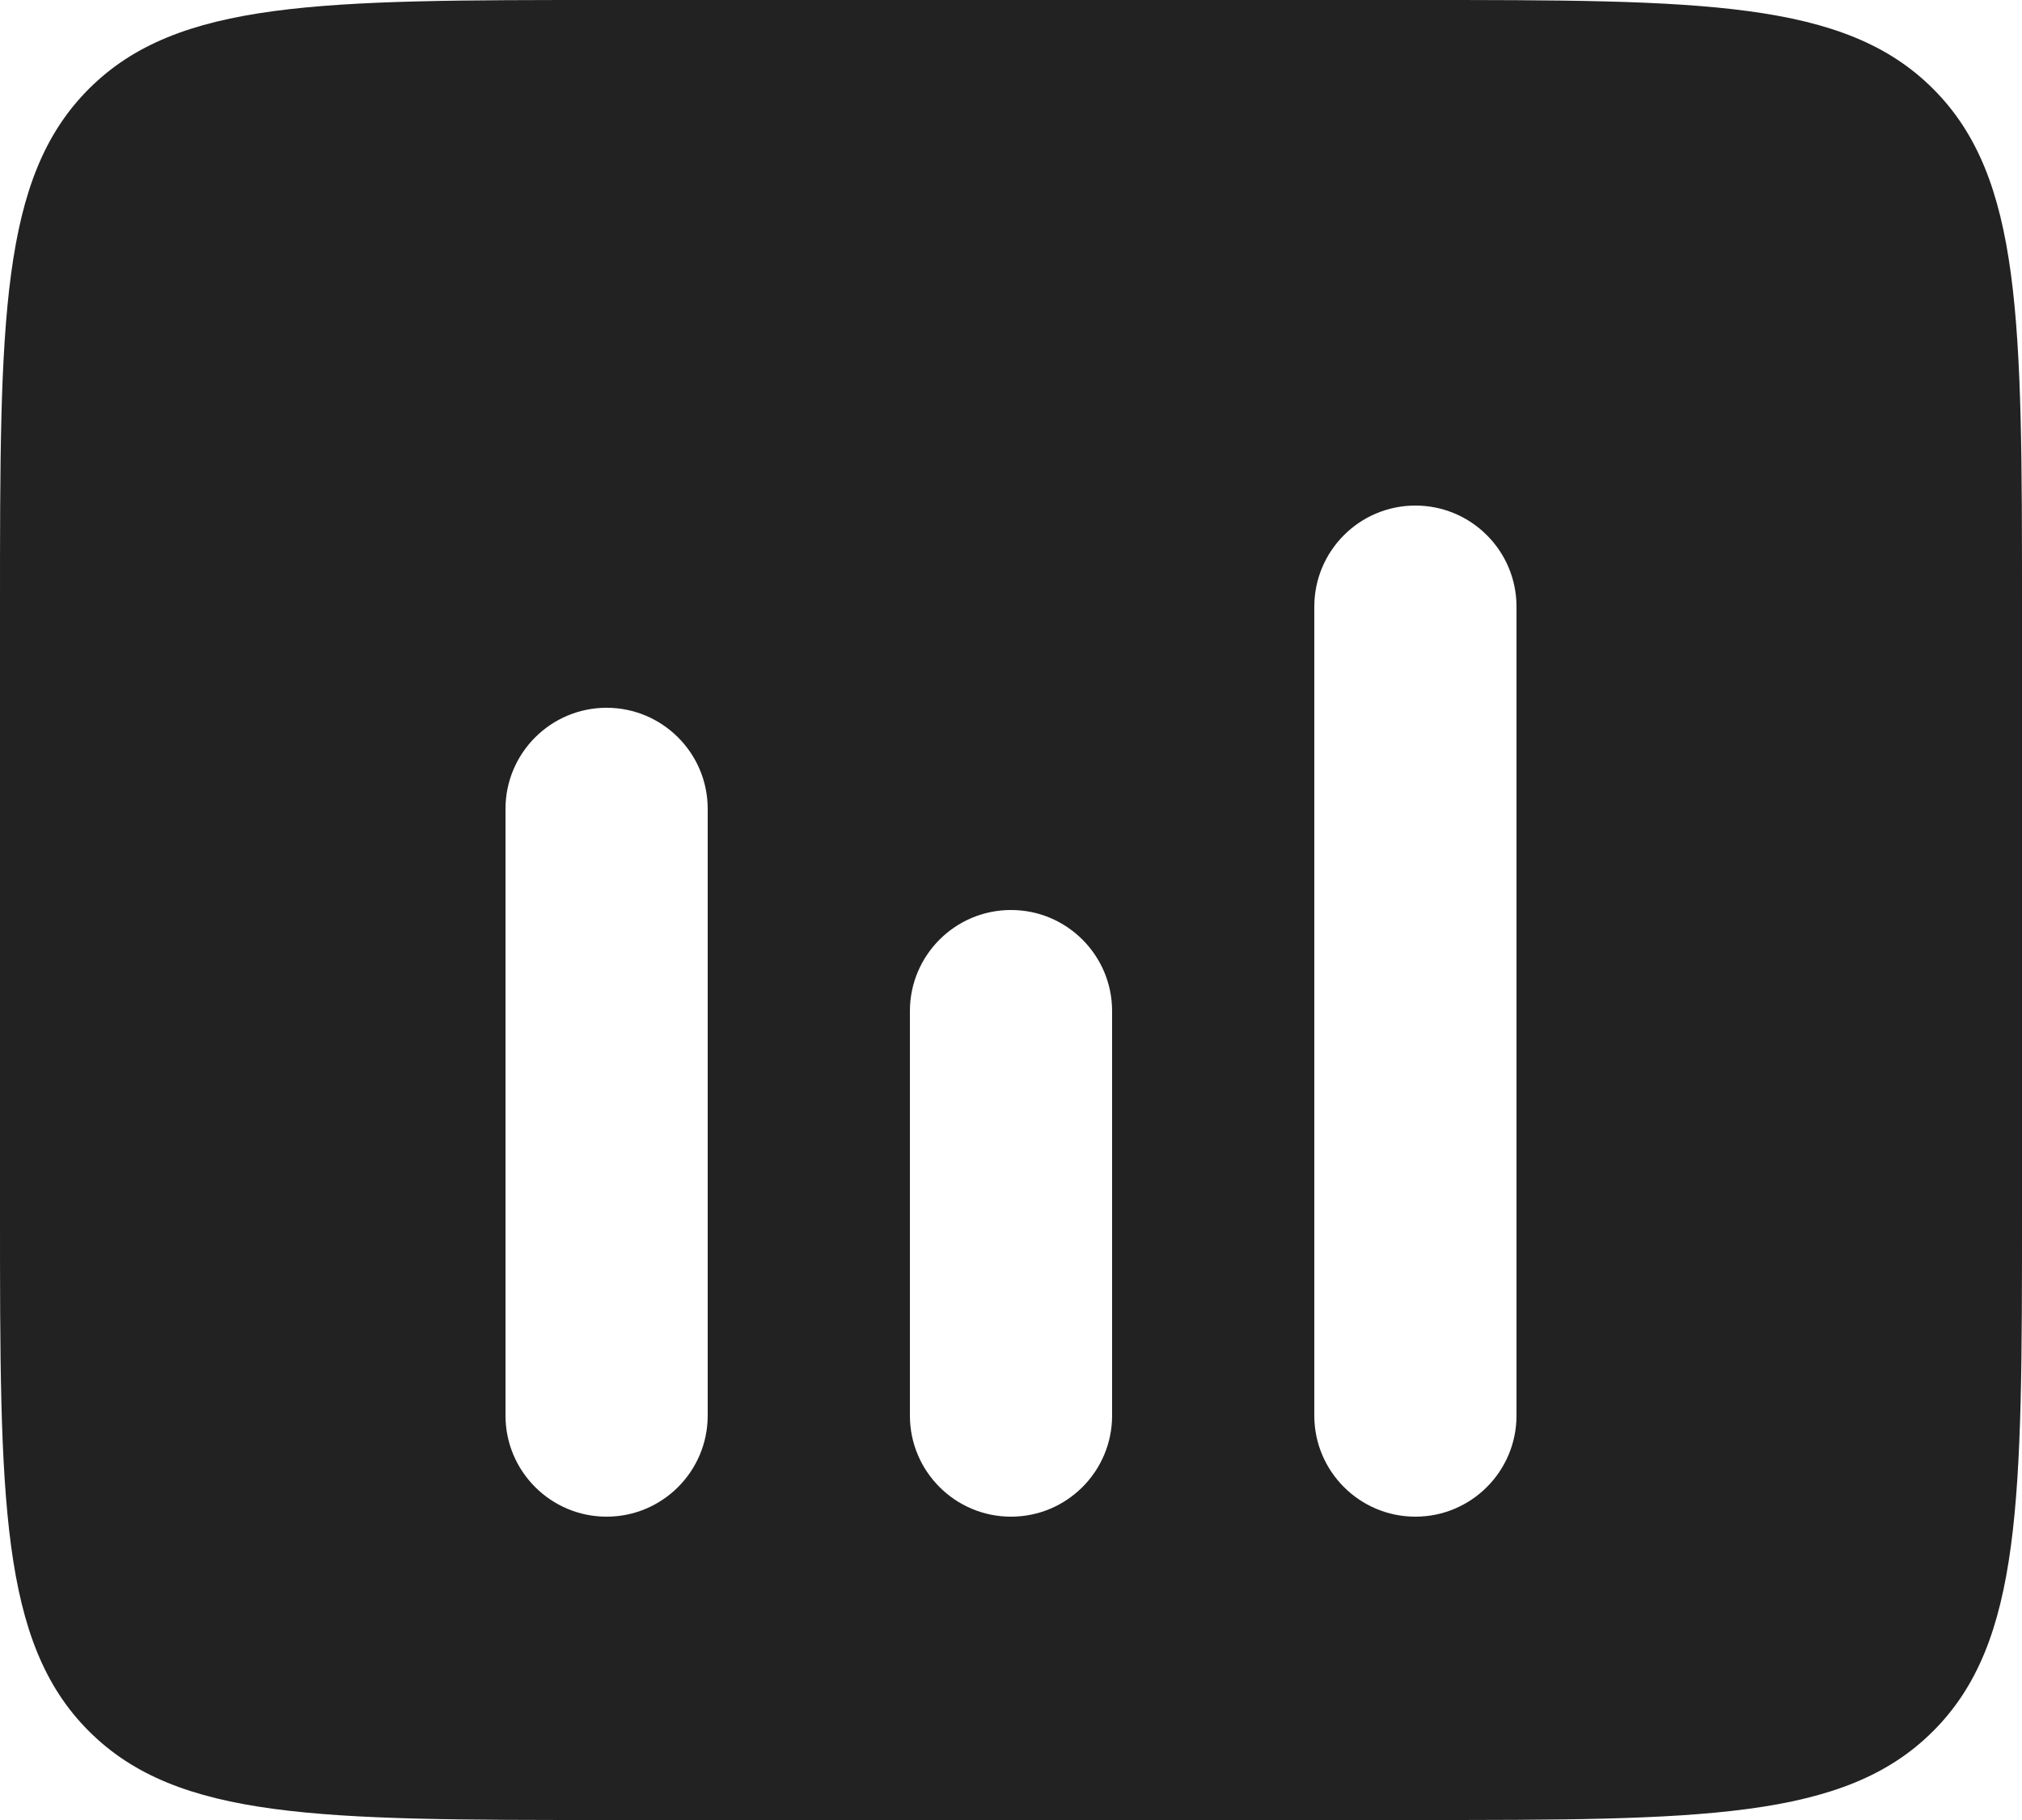
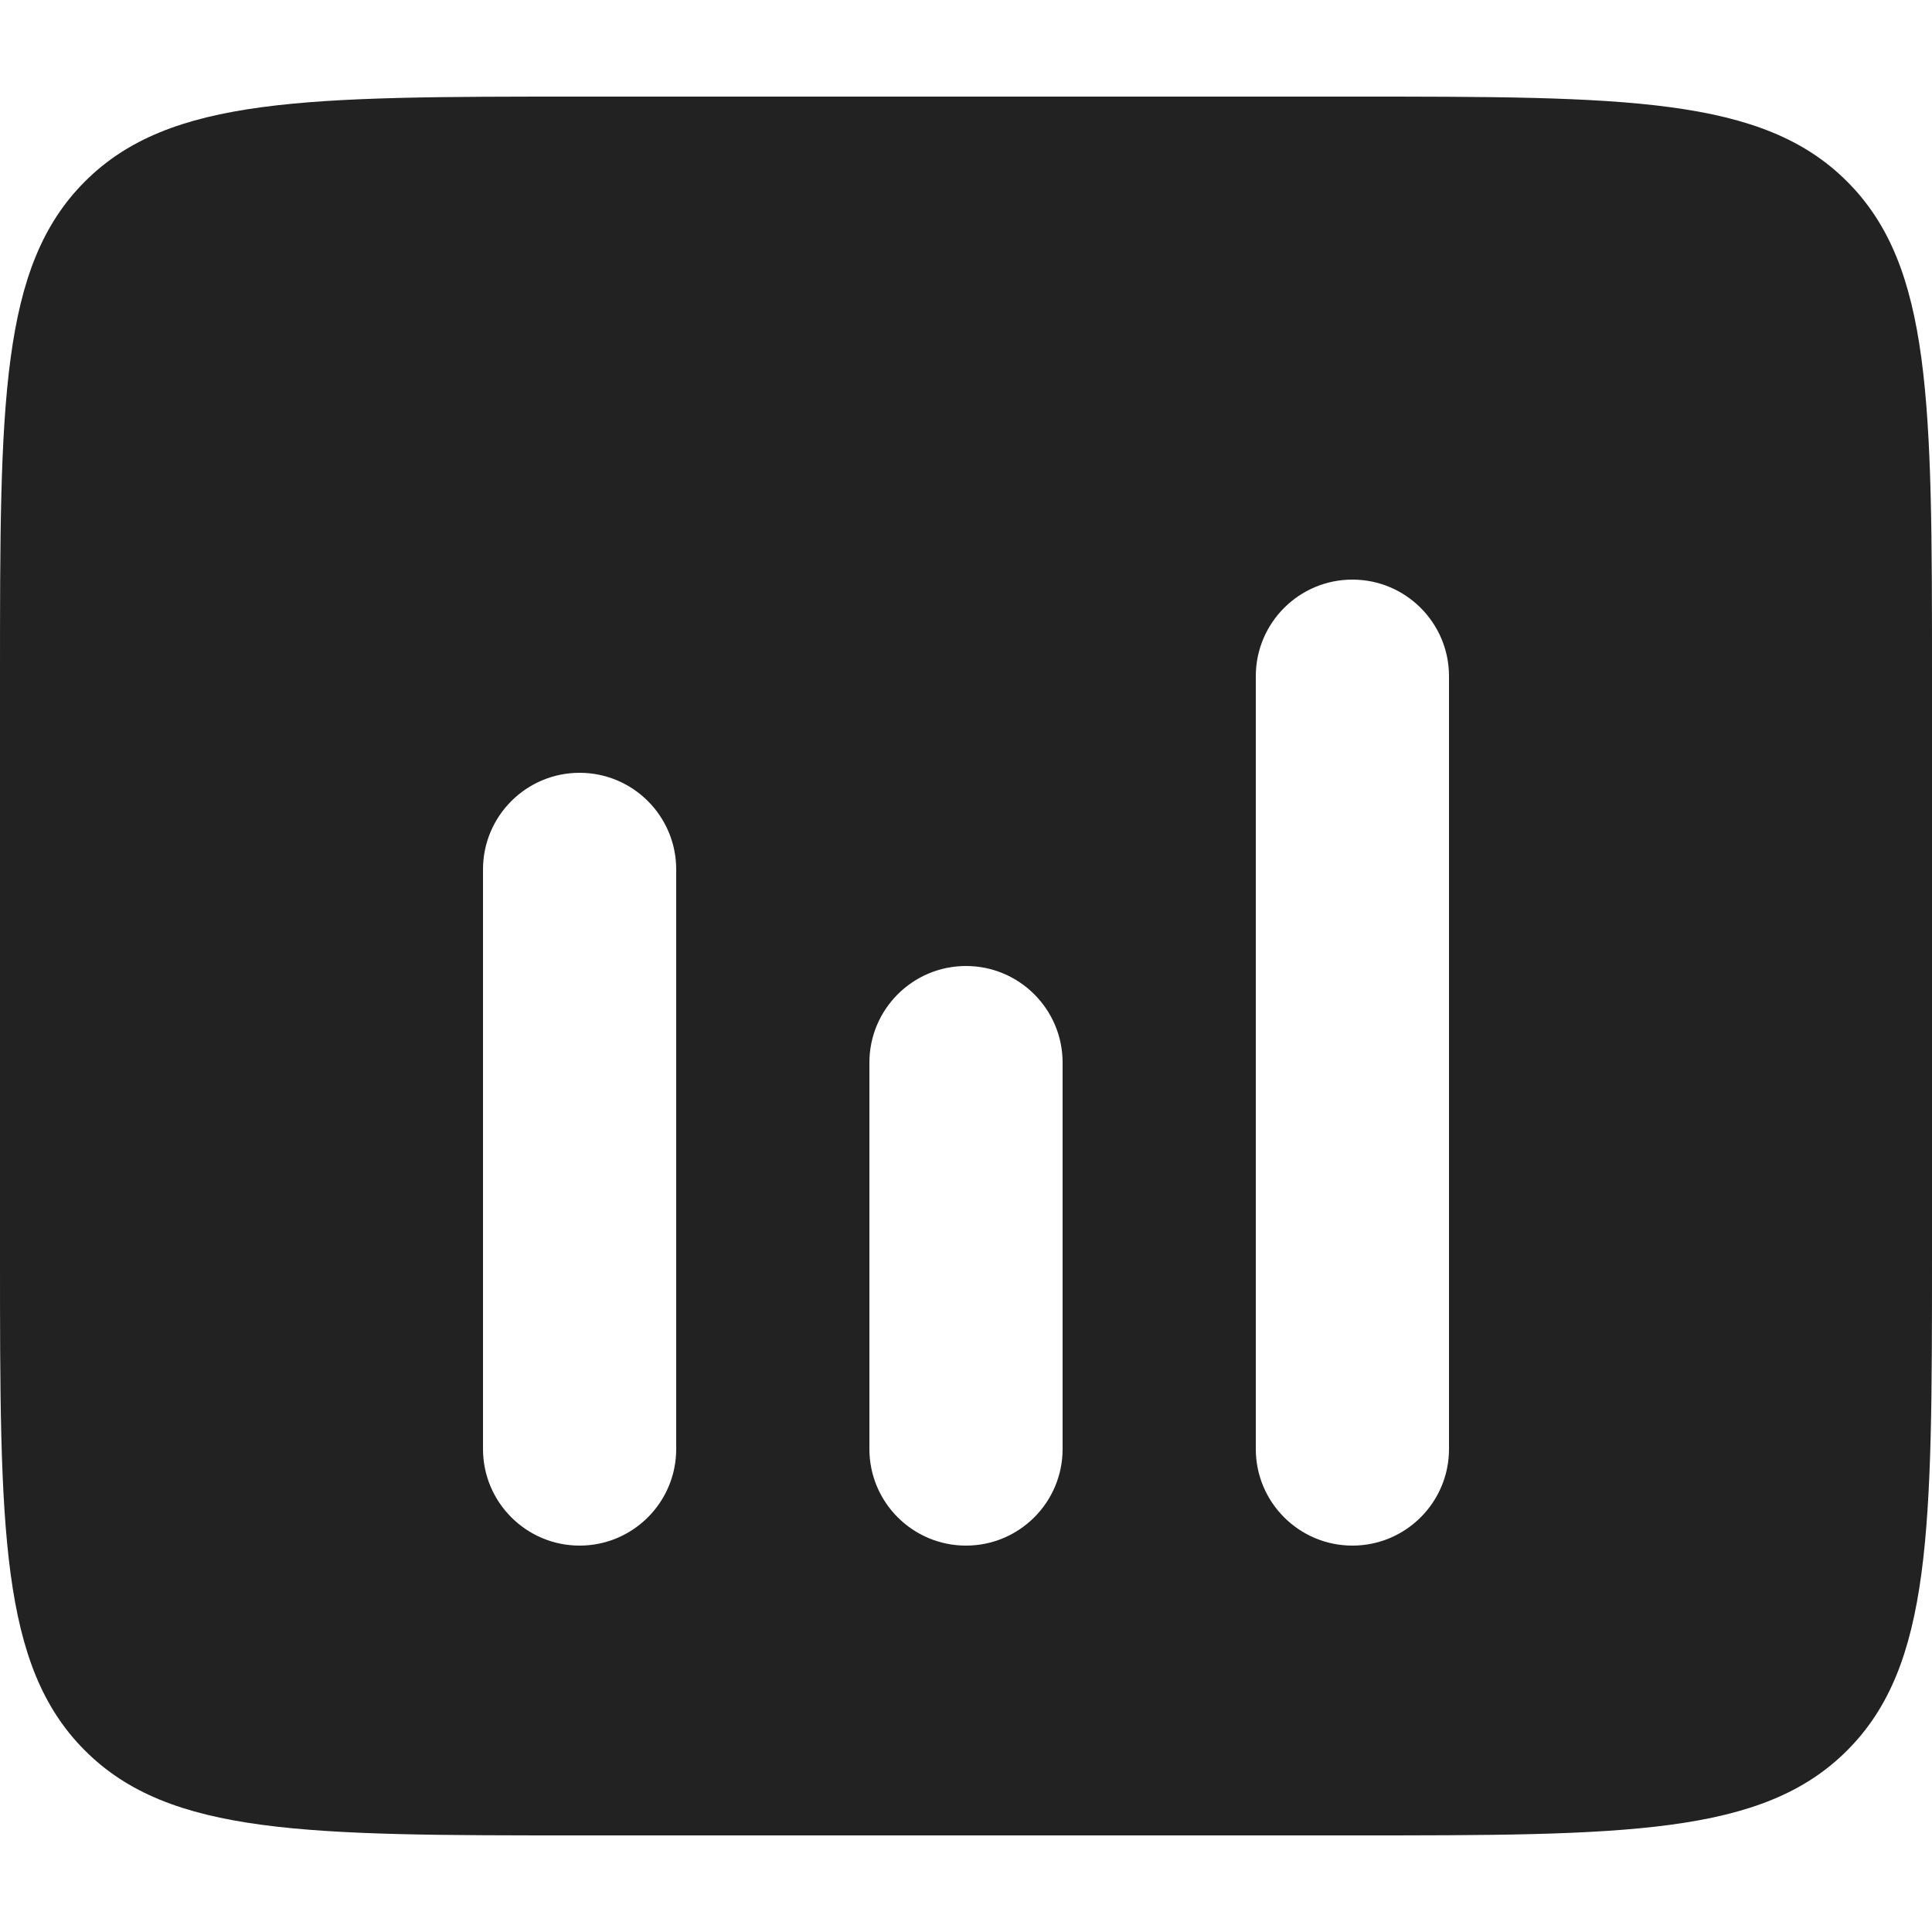
- <svg xmlns="http://www.w3.org/2000/svg" width="20" height="18" viewBox="0 0 20 18" fill="none">
+ <svg xmlns="http://www.w3.org/2000/svg" width="18" height="18" viewBox="0 0 20 18" fill="none">
  <path fill-rule="evenodd" clip-rule="evenodd" d="M0.879 0.879C0 1.757 0 3.172 0 6V12C0 14.828 0 16.243 0.879 17.121C1.757 18 3.172 18 6 18H14C16.828 18 18.243 18 19.121 17.121C20 16.243 20 14.828 20 12V6C20 3.172 20 1.757 19.121 0.879C18.243 0 16.828 0 14 0H6C3.172 0 1.757 0 0.879 0.879ZM14 5C14.552 5 15 5.448 15 6V14C15 14.552 14.552 15 14 15C13.448 15 13 14.552 13 14V6C13 5.448 13.448 5 14 5ZM7 8C7 7.448 6.552 7 6 7C5.448 7 5 7.448 5 8V14C5 14.552 5.448 15 6 15C6.552 15 7 14.552 7 14V8ZM11 10C11 9.448 10.552 9 10 9C9.448 9 9 9.448 9 10V14C9 14.552 9.448 15 10 15C10.552 15 11 14.552 11 14V10Z" fill="#222222" />
</svg>
